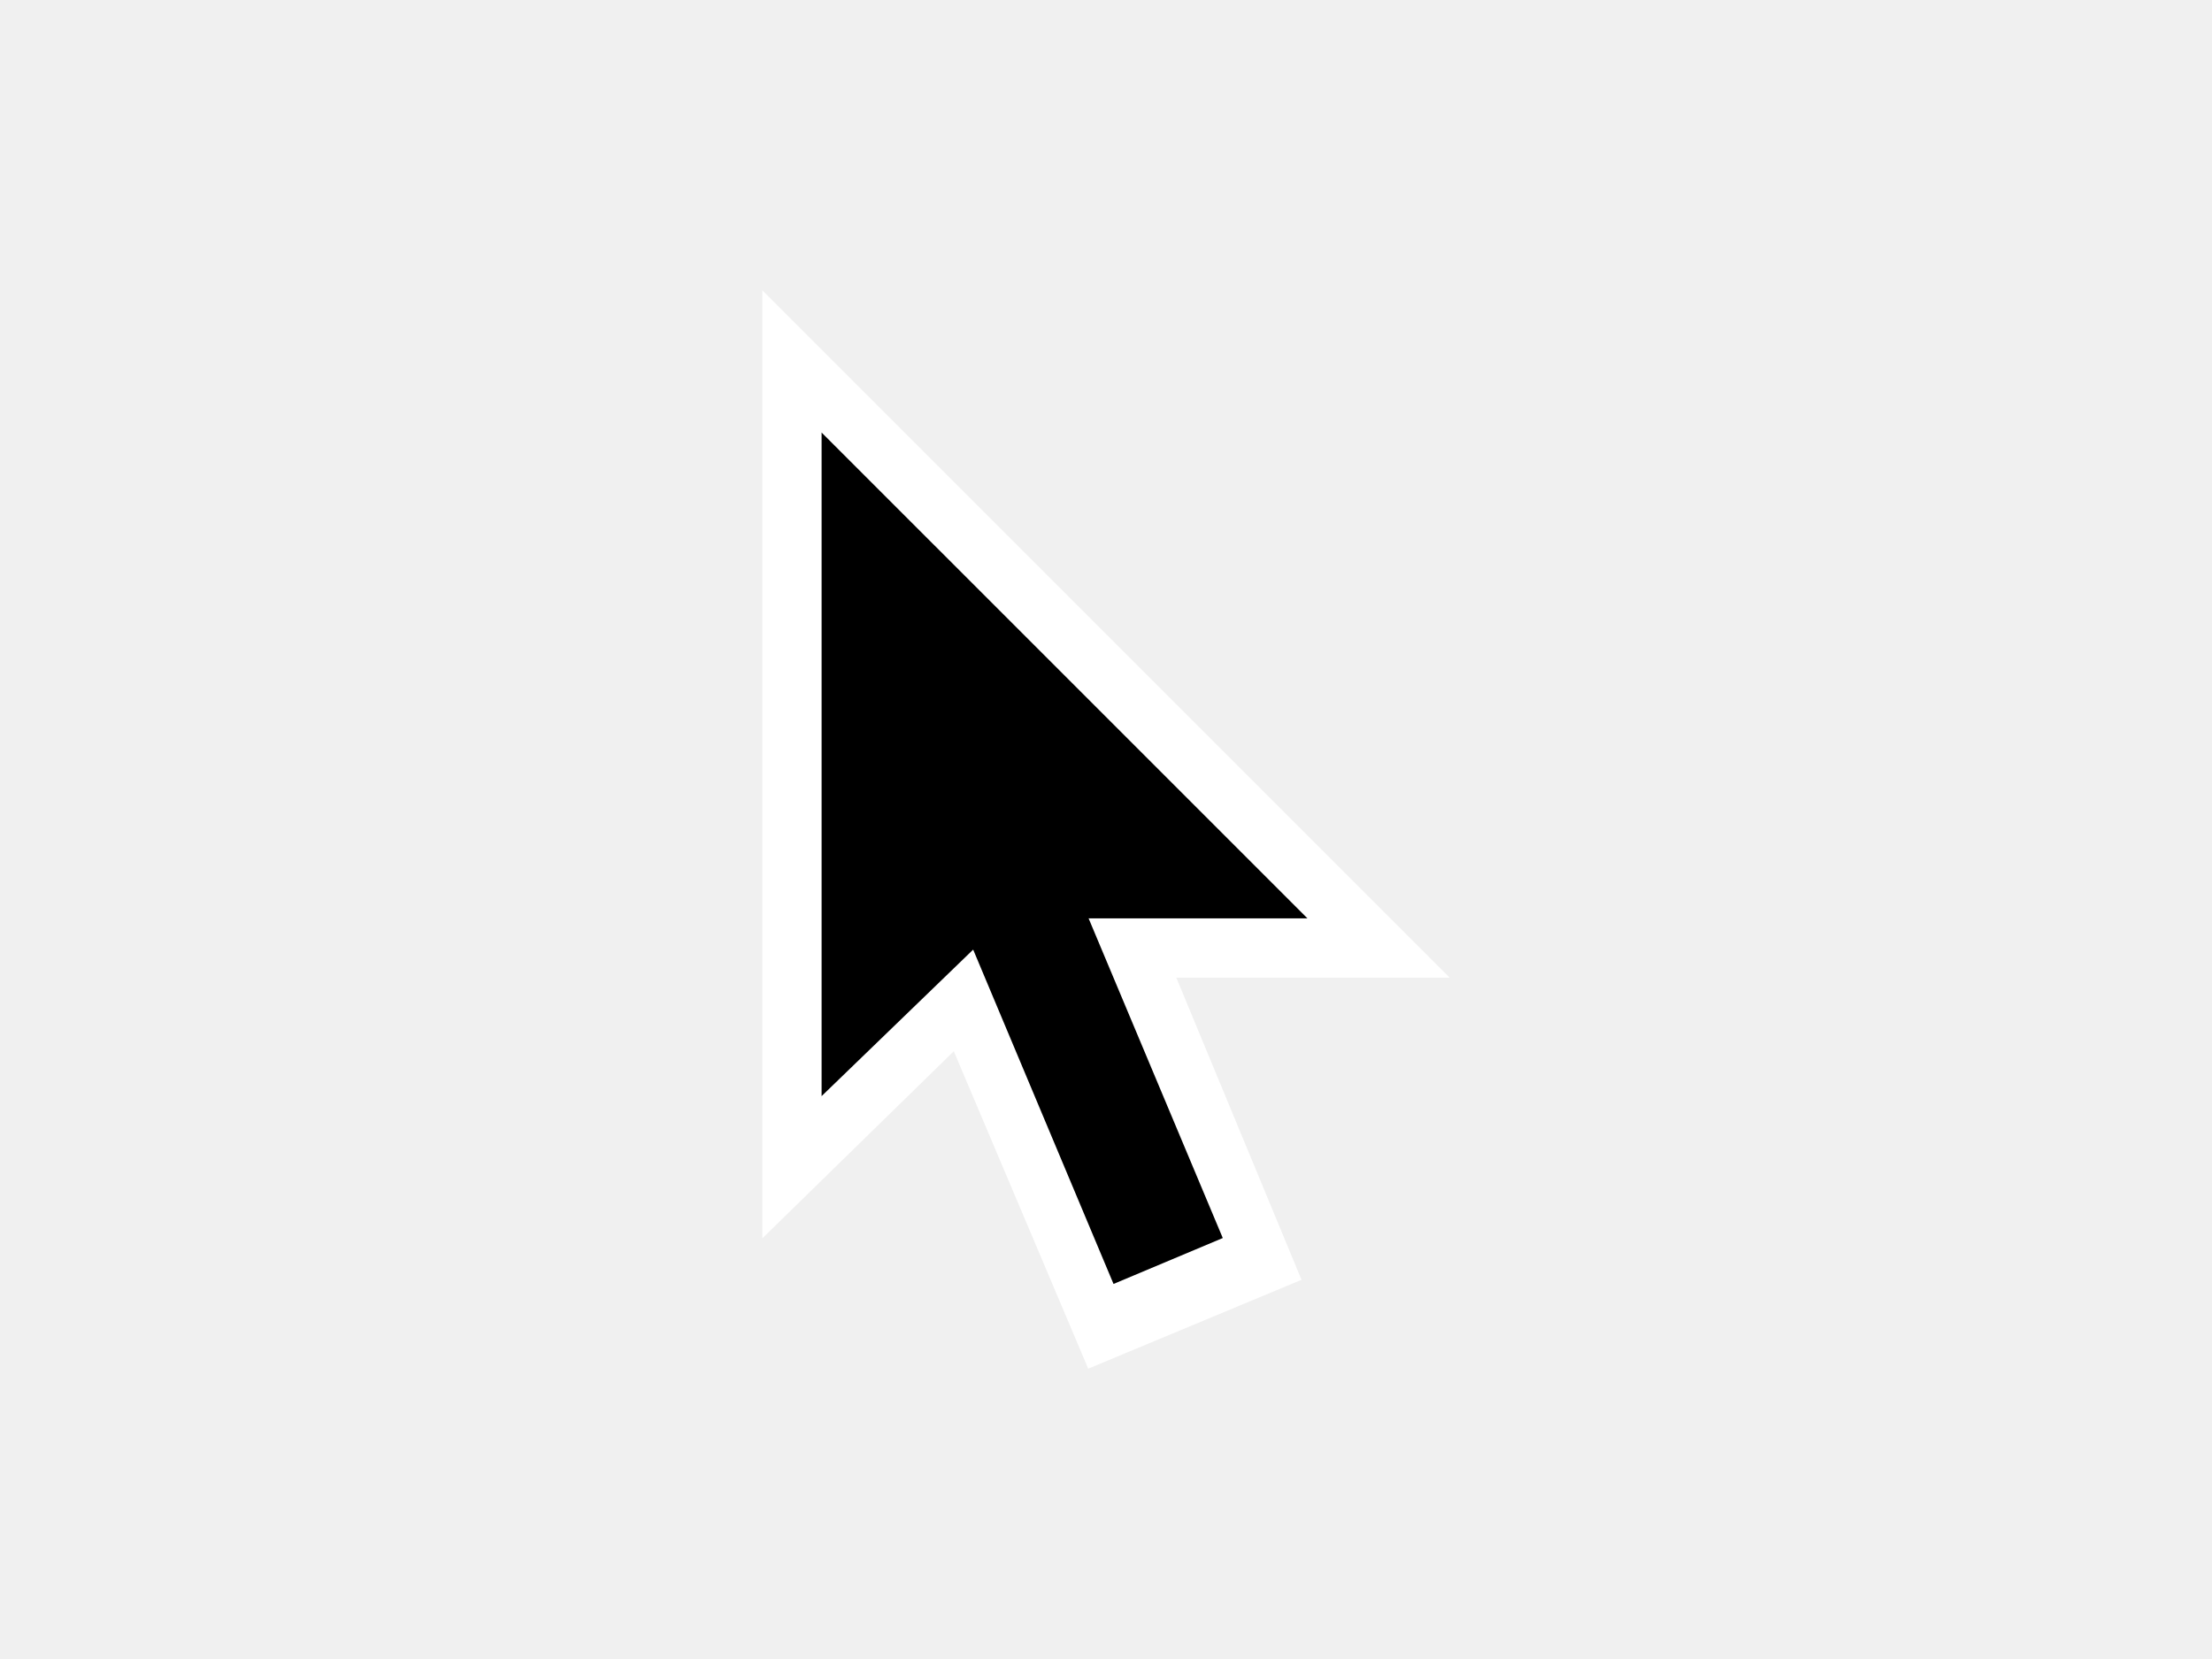
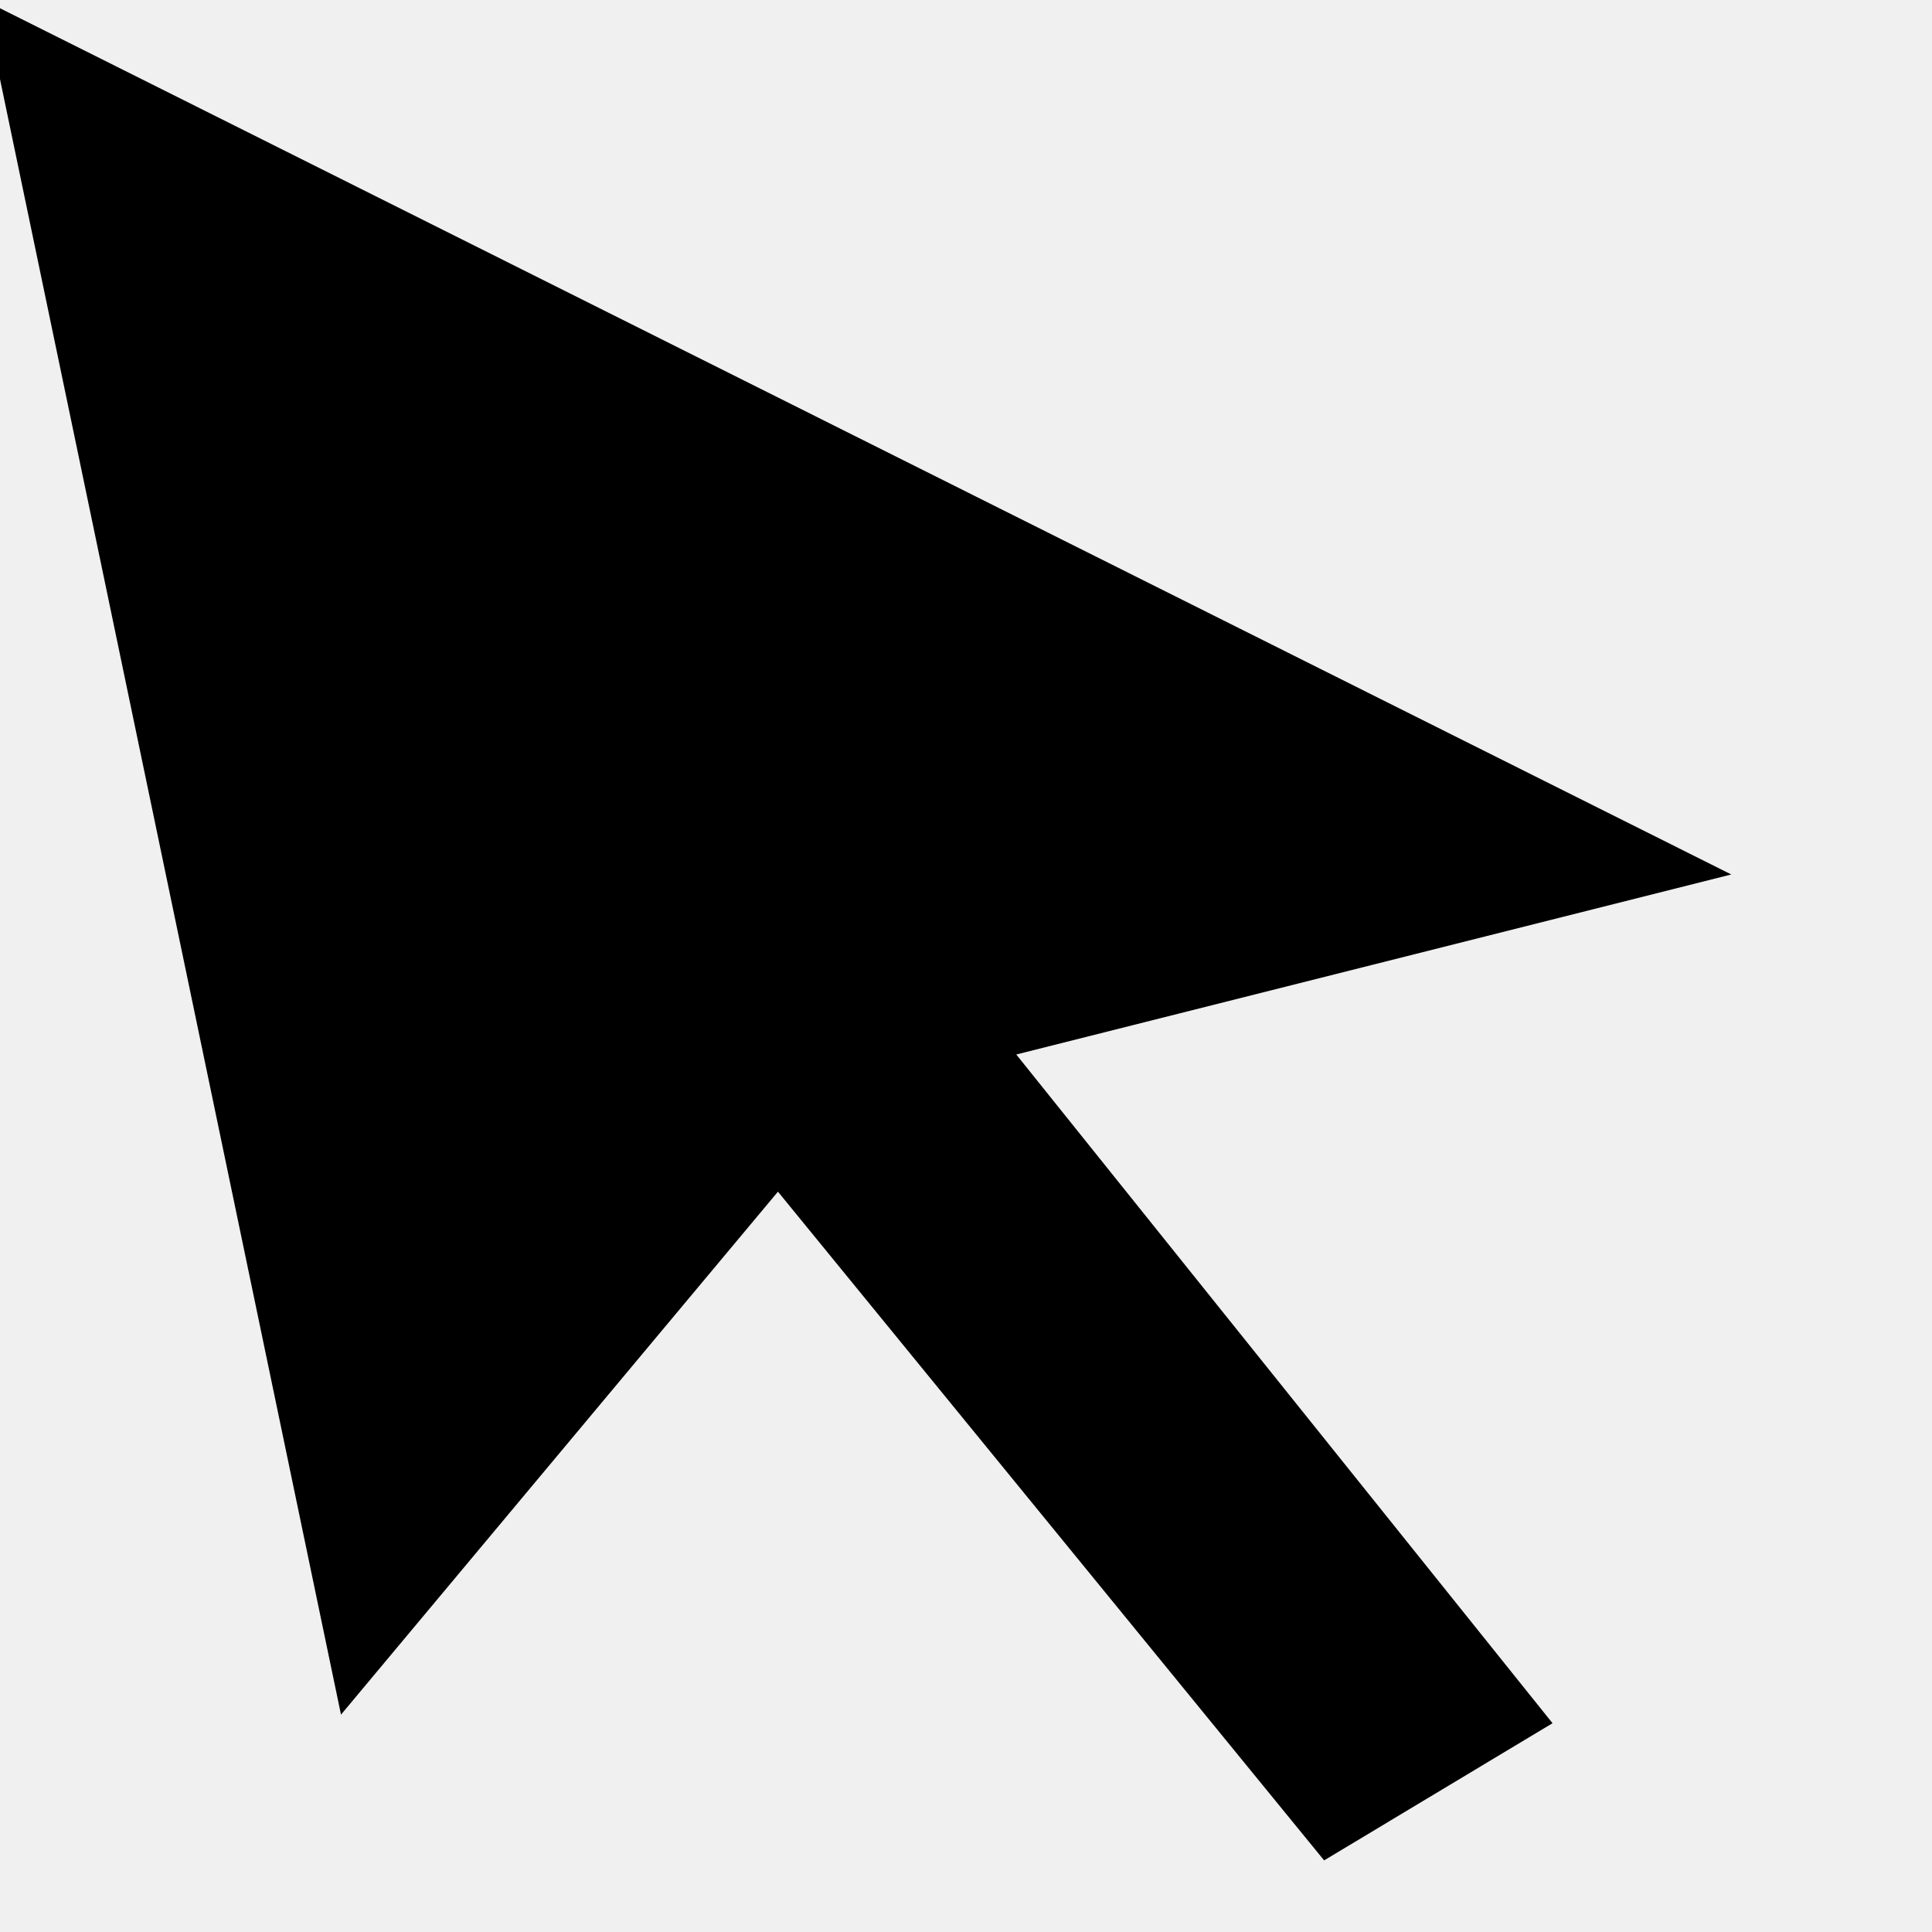
- <svg xmlns="http://www.w3.org/2000/svg" id="body_1" width="40" height="30">
-   <g transform="matrix(0.0390625 0 0 0.0390625 0 0)">
-     <g transform="matrix(27.42857 0 0 27.42857 128 0)">
+ <svg xmlns="http://www.w3.org/2000/svg" id="body_1" width="20" height="20" viewBox="5 0 20 20">
+   <g transform="matrix(0.02636719 0 0 0.02604167 0 0)">
+     <g transform="matrix(3.898825 0 0 3.407984 183.1507 0)">
	</g>
-     <path transform="matrix(27.42857 0 0 27.42857 128 0)" d="M8.2 20.9L8.2 4.9L19.8 16.5L13 16.5L12.6 16.6L8.2 20.9" stroke="none" fill="#FFFFFF" fill-rule="nonzero" />
-     <g transform="matrix(27.42857 0 0 27.42857 128 0)">
- 	</g>
-     <path transform="matrix(27.42857 0 0 27.42857 128 0)" d="M17.3 21.6L13.7 23.1L9 12L12.7 10.5L17.3 21.6" stroke="none" fill="#FFFFFF" fill-rule="nonzero" />
-     <g transform="matrix(27.42857 0 0 27.42857 128 0)">
- 	</g>
-     <path transform="matrix(27.42857 0 0 27.42857 128 0)" d="M11.03 14.293L12.875 13.519L15.971 20.895L14.127 21.67L11.03 14.293z" stroke="none" fill="#000000" fill-rule="nonzero" />
-     <g transform="matrix(27.42857 0 0 27.42857 128 0)">
- 	</g>
-     <path transform="matrix(27.42857 0 0 27.42857 128 0)" d="M9.2 7.3L9.2 18.5L12.2 15.6L12.6 15.5L17.4 15.5L9.2 7.3" stroke="none" fill="#000000" fill-rule="nonzero" />
+     <path transform="matrix(3.898825 0 0 3.407984 183.1507 0)" d="M0 0L176 102L104 123L158 201L135 217L80 139L36 200L0 0" stroke="none" fill="#000000" fill-rule="nonzero" />
  </g>
</svg>
